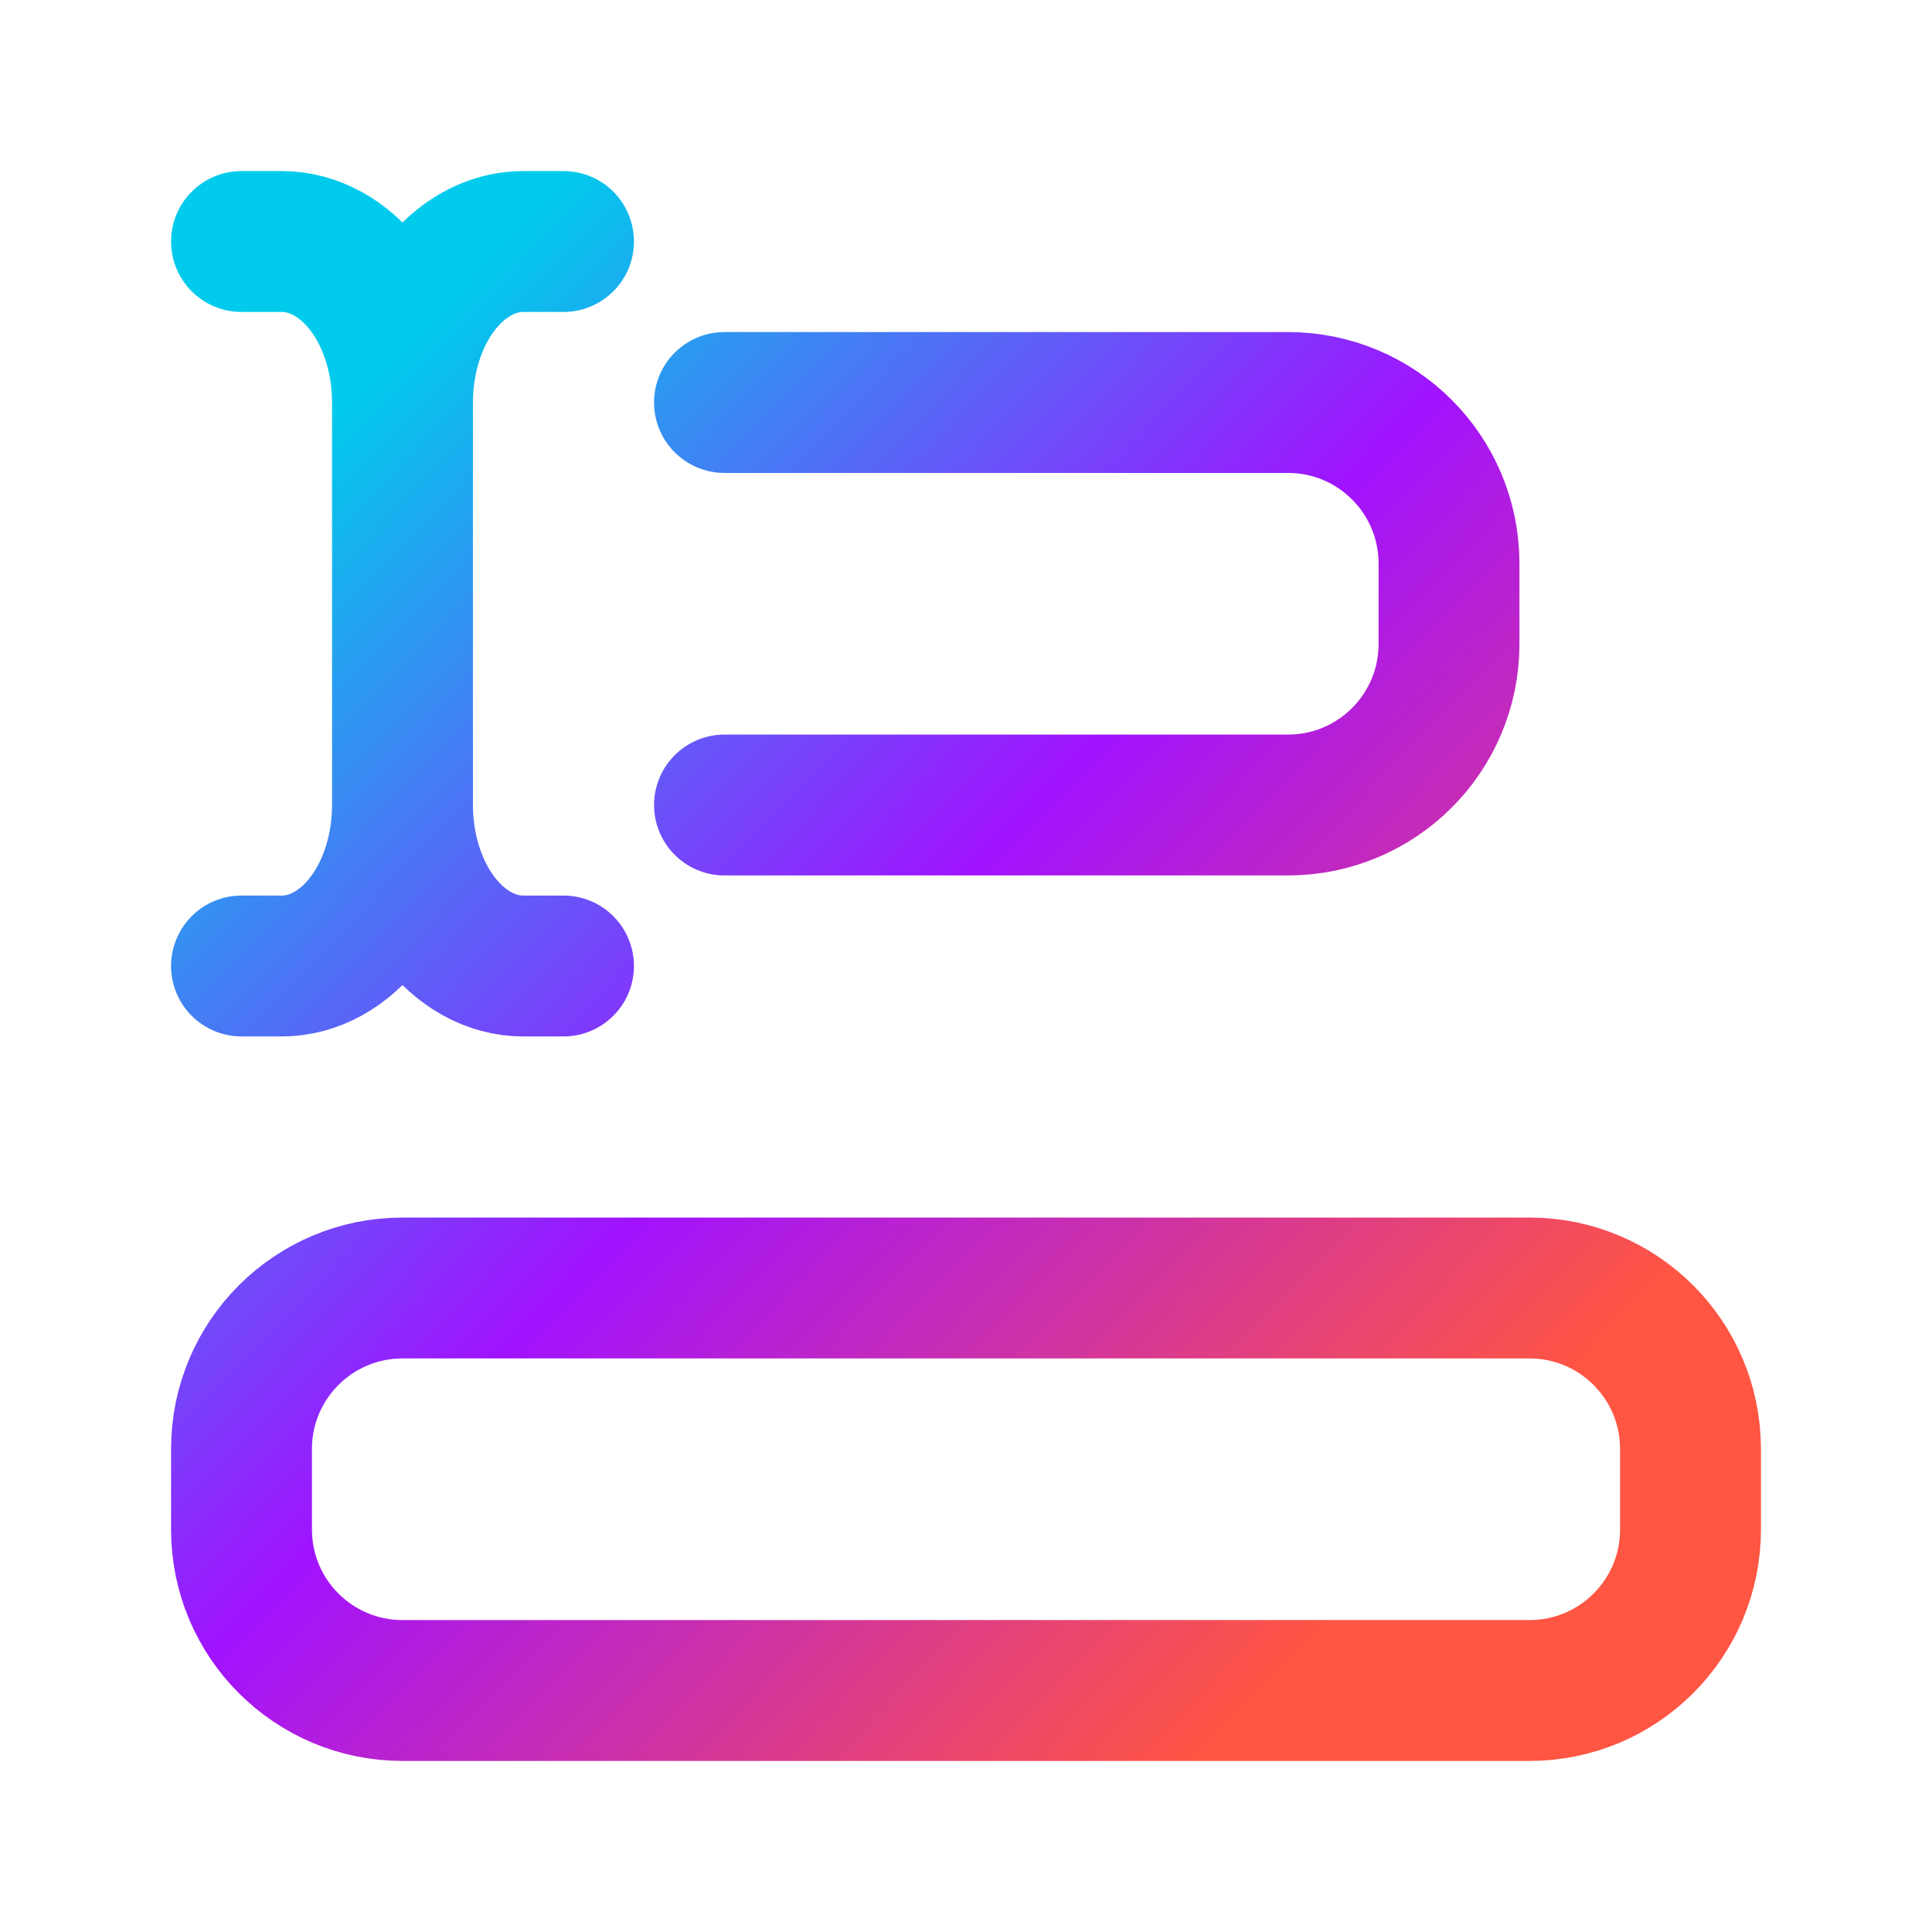
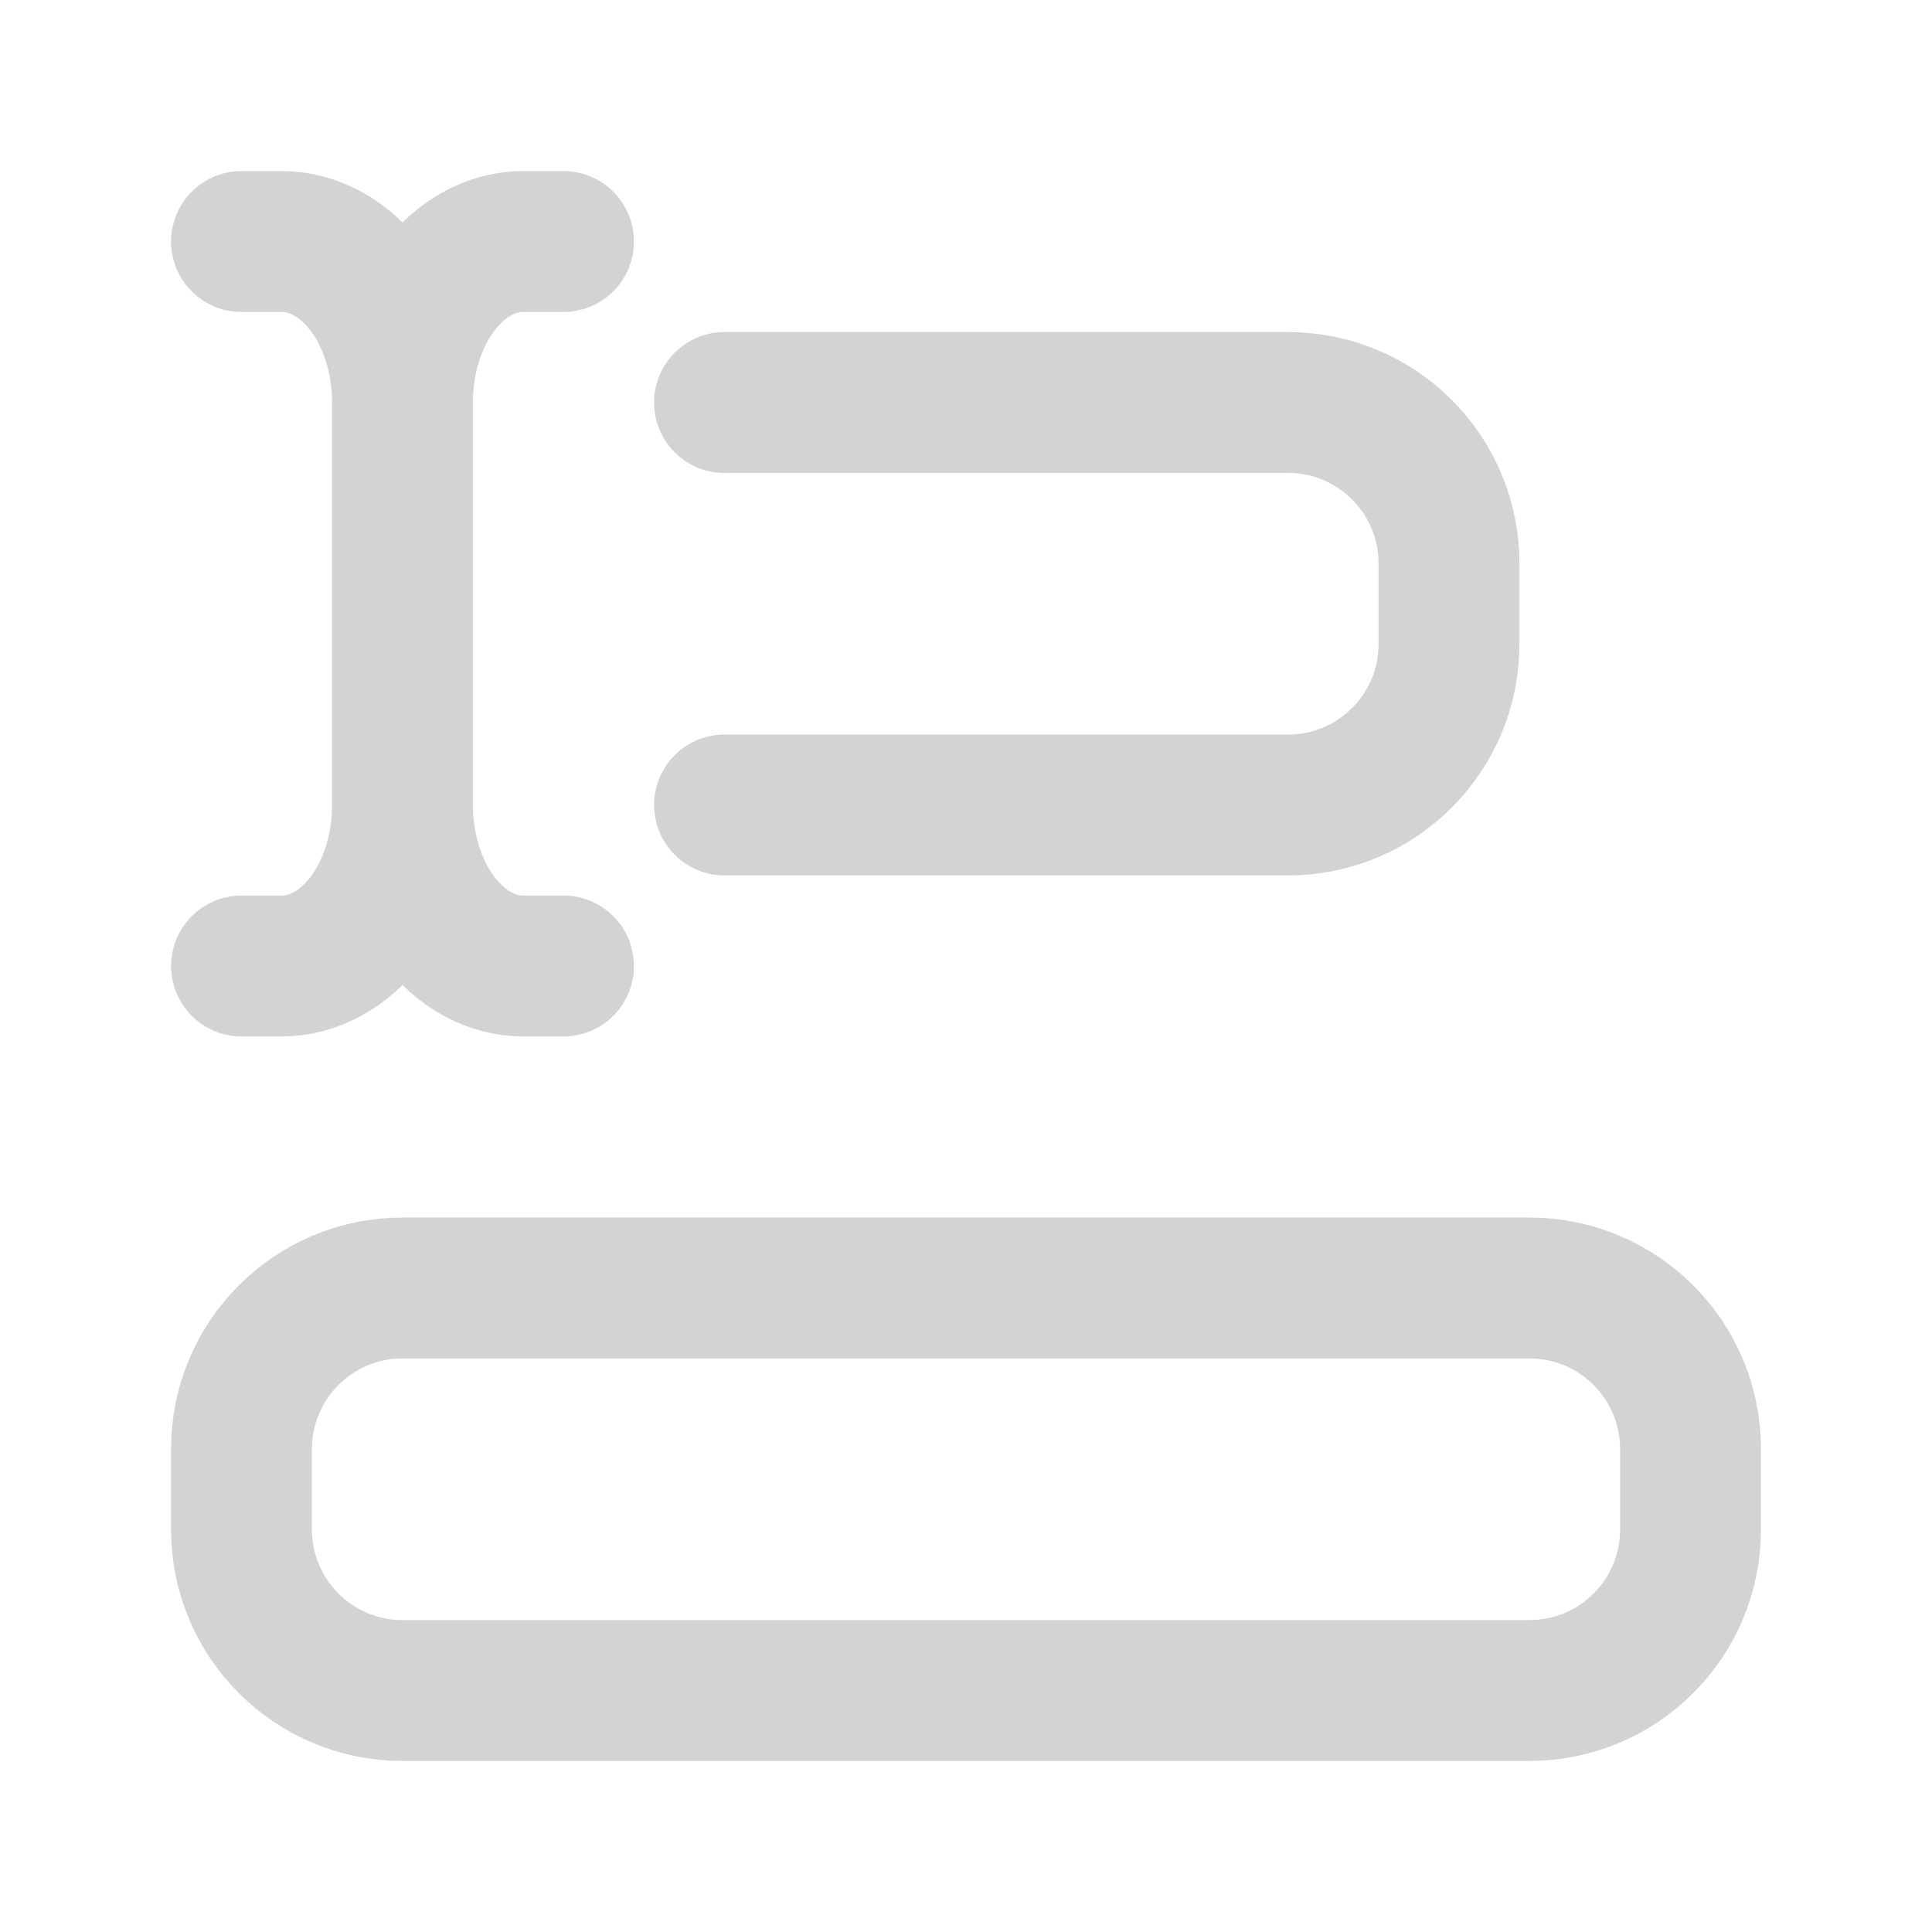
<svg xmlns="http://www.w3.org/2000/svg" width="24" height="24" viewBox="0 0 24 24" fill="none">
  <path d="M3 3H3.5C3.898 3 4.279 3.211 4.561 3.586C4.842 3.961 5 4.47 5 5M5 5C5 4.47 5.158 3.961 5.439 3.586C5.721 3.211 6.102 3 6.5 3H7M5 5V10M7 12H6.5C6.102 12 5.721 11.789 5.439 11.414C5.158 11.039 5 10.53 5 10M5 10C5 10.53 4.842 11.039 4.561 11.414C4.279 11.789 3.898 12 3.5 12H3M9 5H16C17.105 5 18 5.895 18 7V8C18 9.105 17.105 10 16 10H9M5 21H19C20.105 21 21 20.105 21 19V18C21 16.895 20.105 16 19 16H5C3.895 16 3 16.895 3 18V19C3 20.105 3.895 21 5 21Z" stroke="url(#paint0_linear_1160_218)" stroke-width="1.75" stroke-linecap="round" stroke-linejoin="round" />
  <defs>
    <linearGradient id="paint0_linear_1160_218" x1="3" y1="6.273" x2="16.909" y2="19.773" gradientUnits="userSpaceOnUse">
-       <stop stop-color="#00CBEC" />
-       <stop offset="0.5" stop-color="#A112FF" />
-       <stop offset="1" stop-color="#FF5543" />
+       <stop stop-color="#D3D3D3" />
+       <stop offset="0.5" stop-color="#D3D3D3" />
+       <stop offset="1" stop-color="#D3D3D3" />
    </linearGradient>
  </defs>
</svg>
